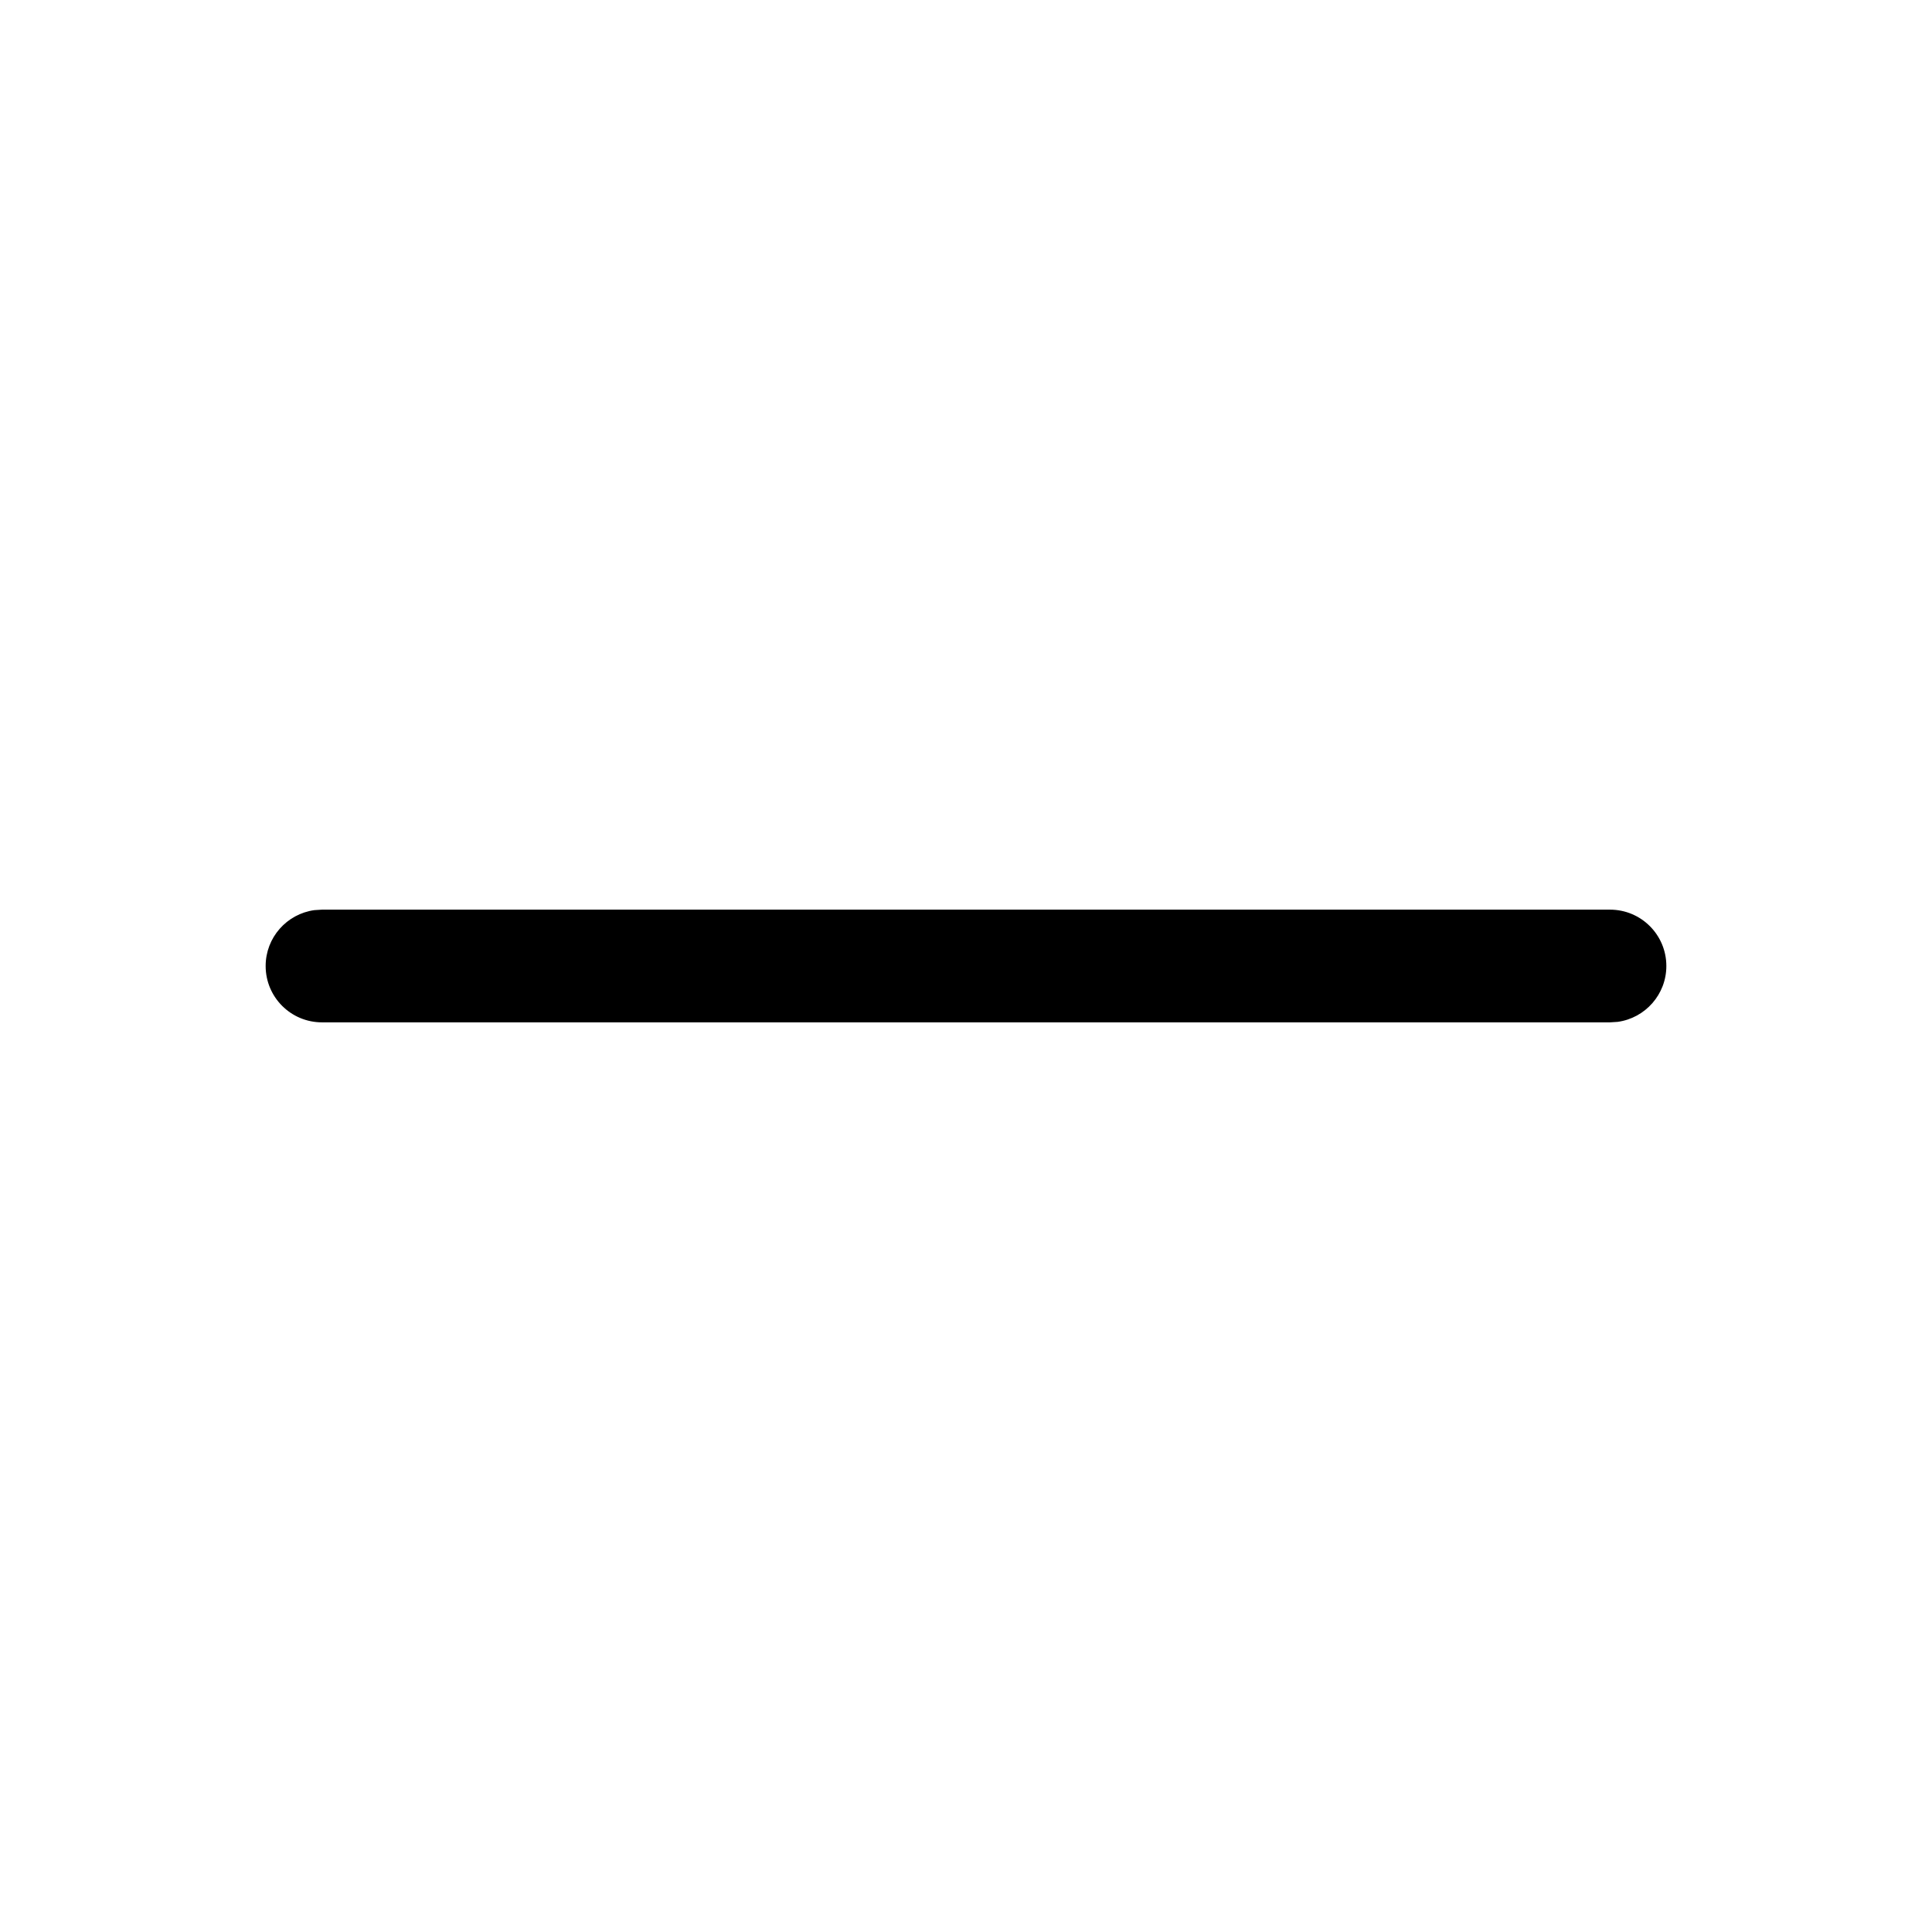
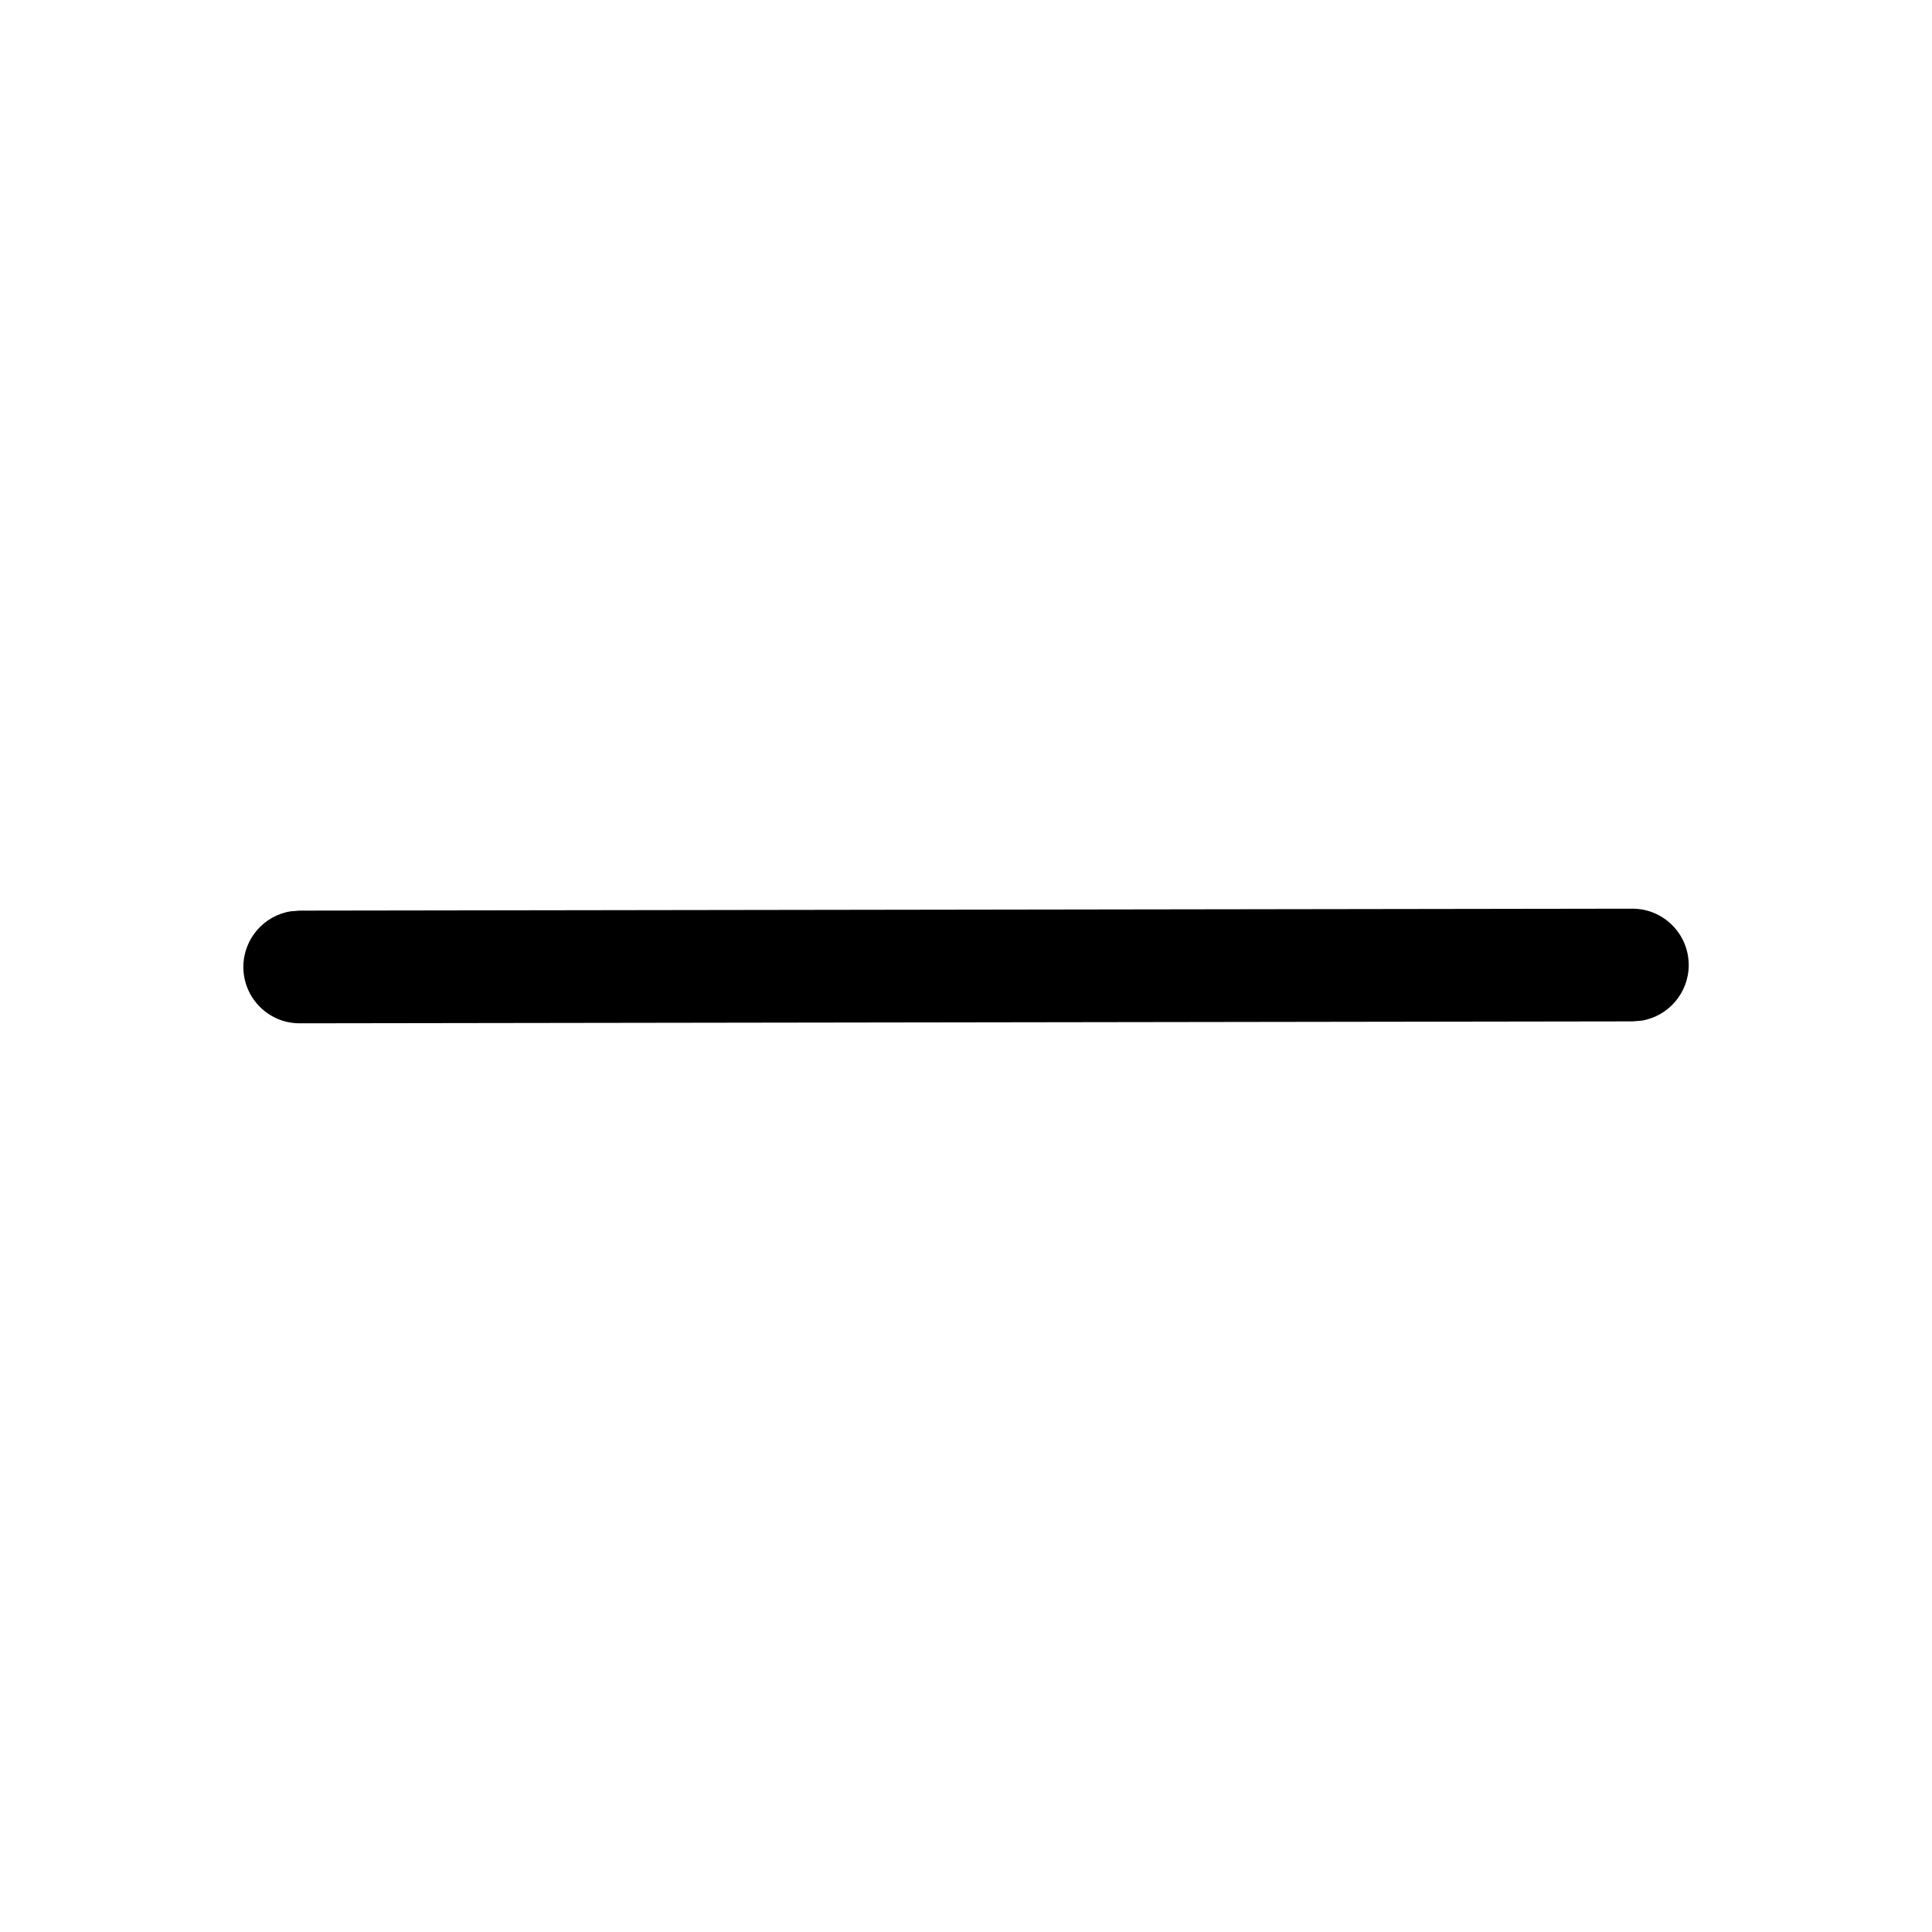
<svg xmlns="http://www.w3.org/2000/svg" version="1.1" width="24" height="24" viewBox="0 0 24 24">
-   <path d="M20 11.3c0.387 0 0.7 0.313 0.7 0.7 0 0.354-0.263 0.647-0.605 0.694l-0.095 0.006h-16c-0.387 0-0.7-0.313-0.7-0.7 0-0.354 0.263-0.647 0.605-0.694l0.095-0.006h16z" />
+   <path d="M3.608 11.321l0.114-0.009 16.555-0.024c0.387-0.001 0.7 0.312 0.701 0.699 0 0.348-0.253 0.637-0.585 0.692l-0.114 0.009-16.555 0.024c-0.387 0.001-0.7-0.312-0.701-0.699-0-0.348 0.253-0.637 0.585-0.692z" />
</svg>
